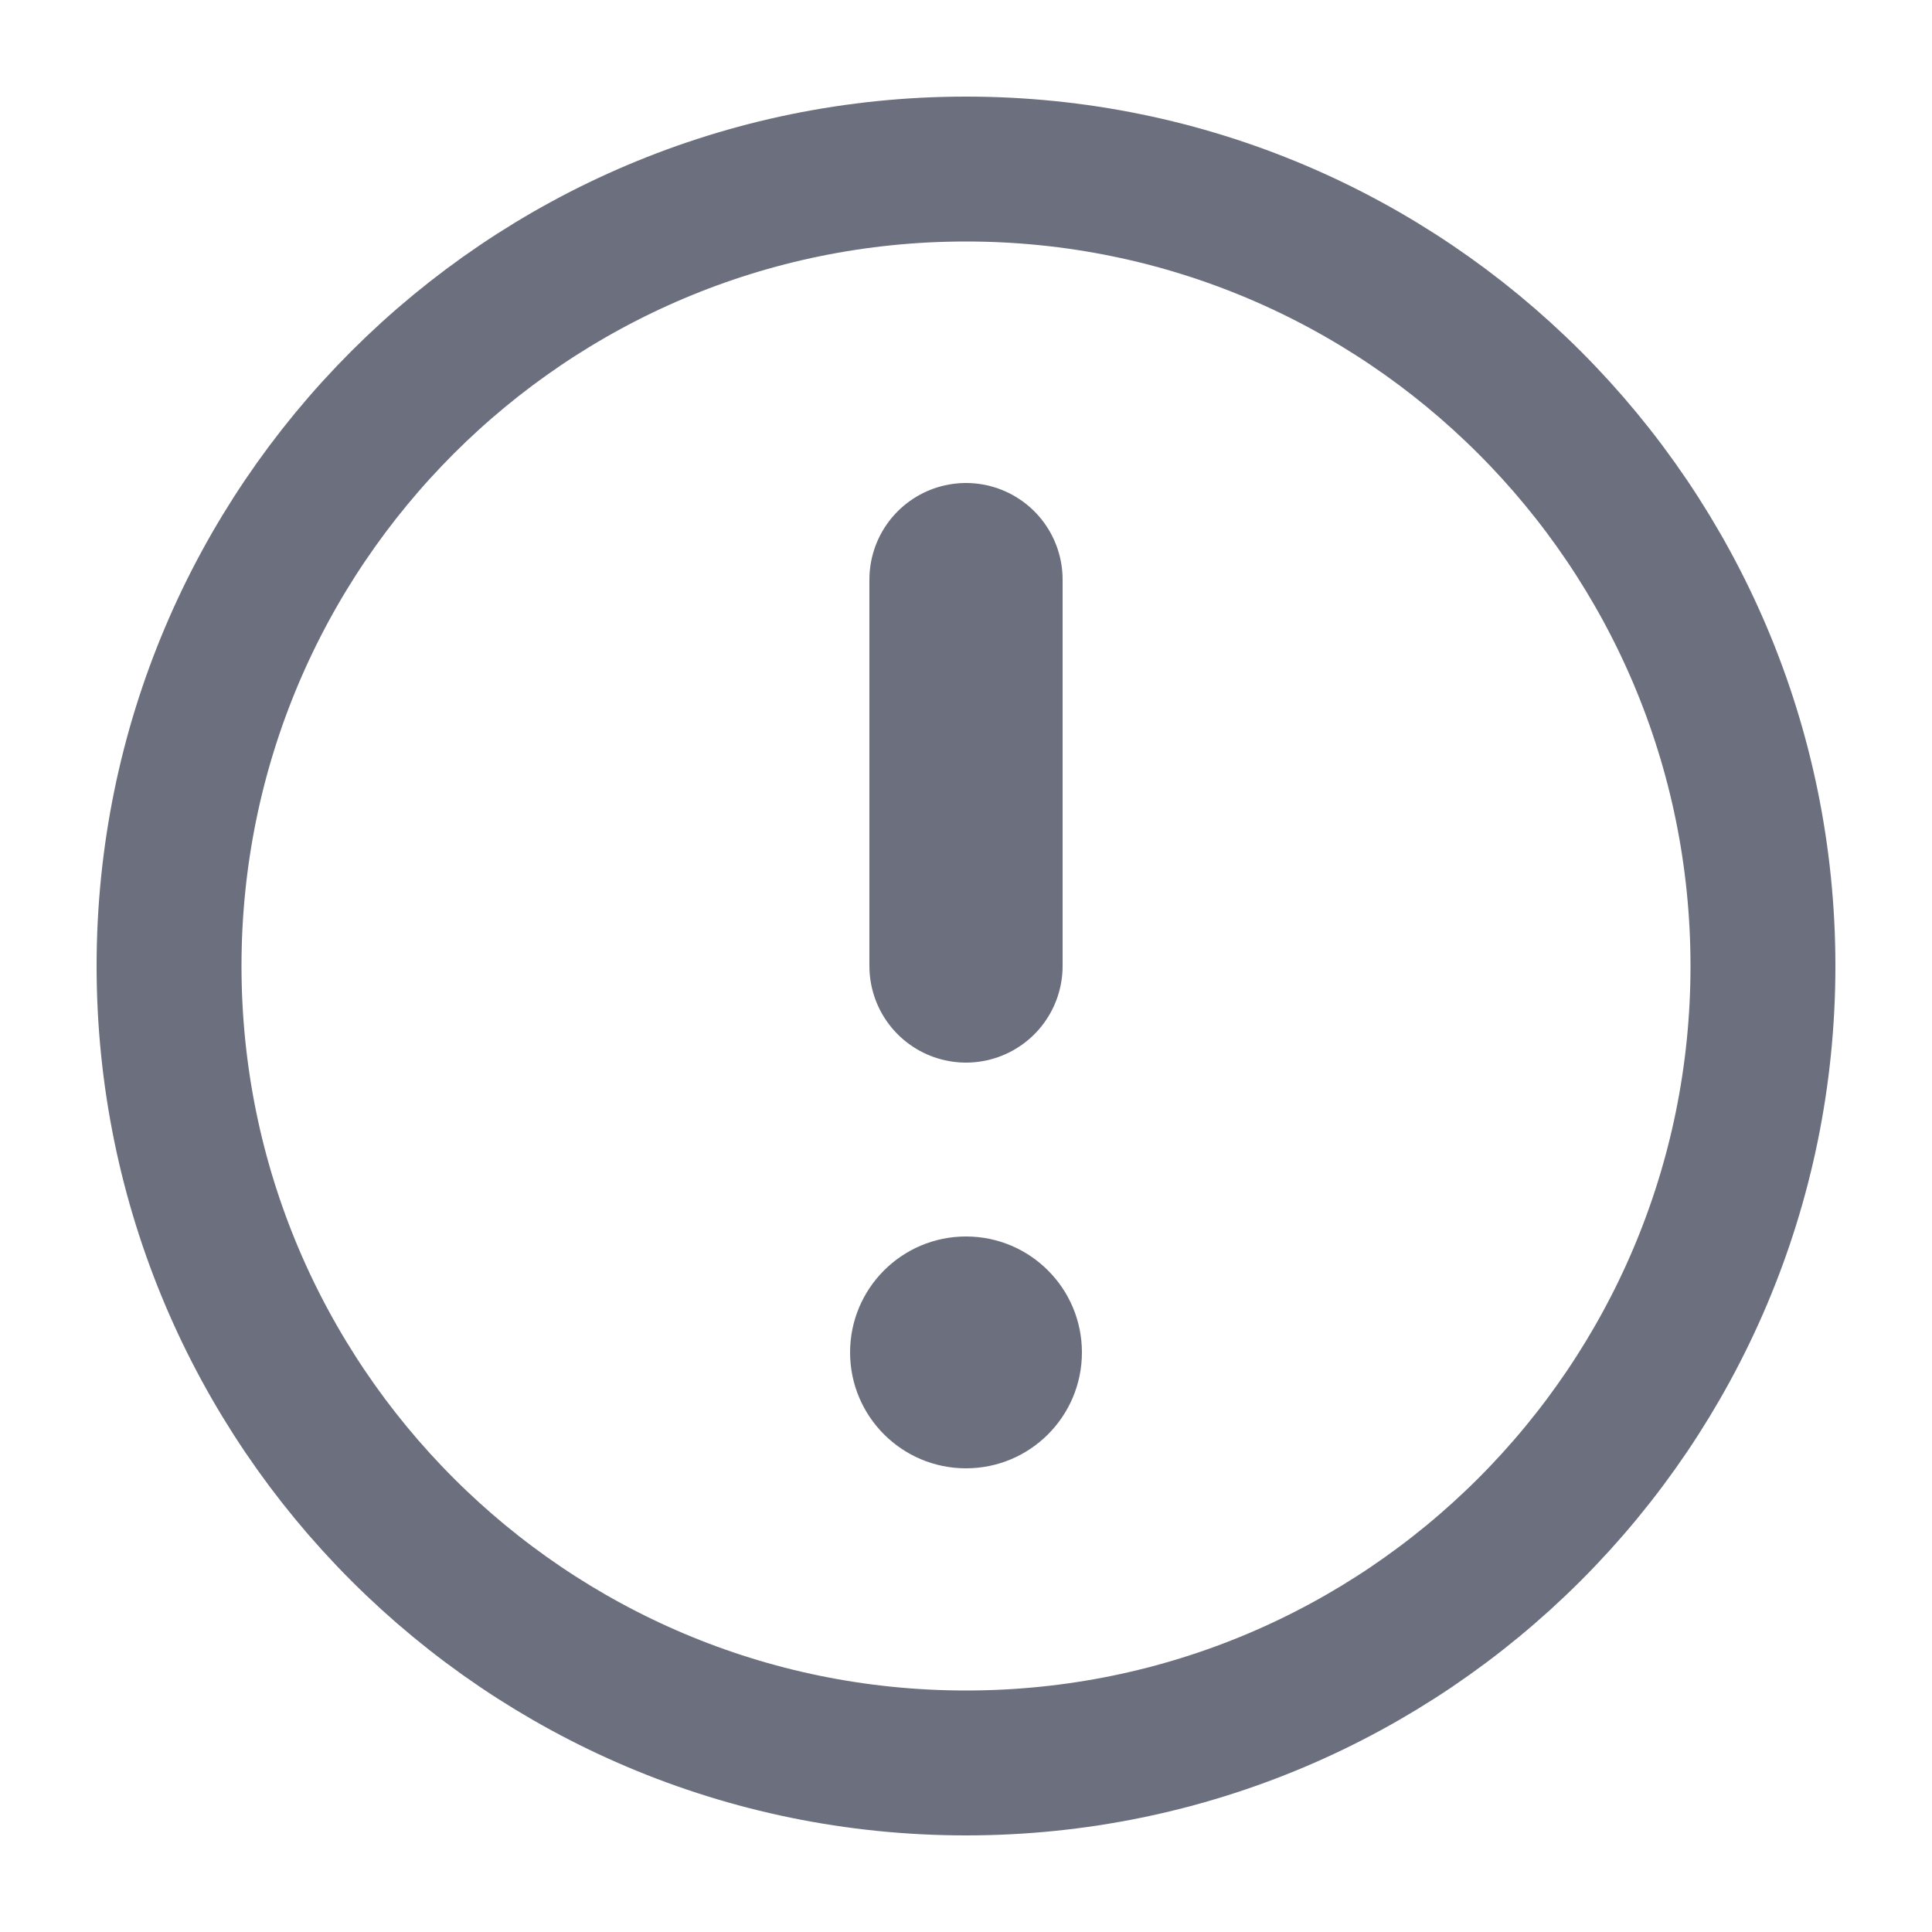
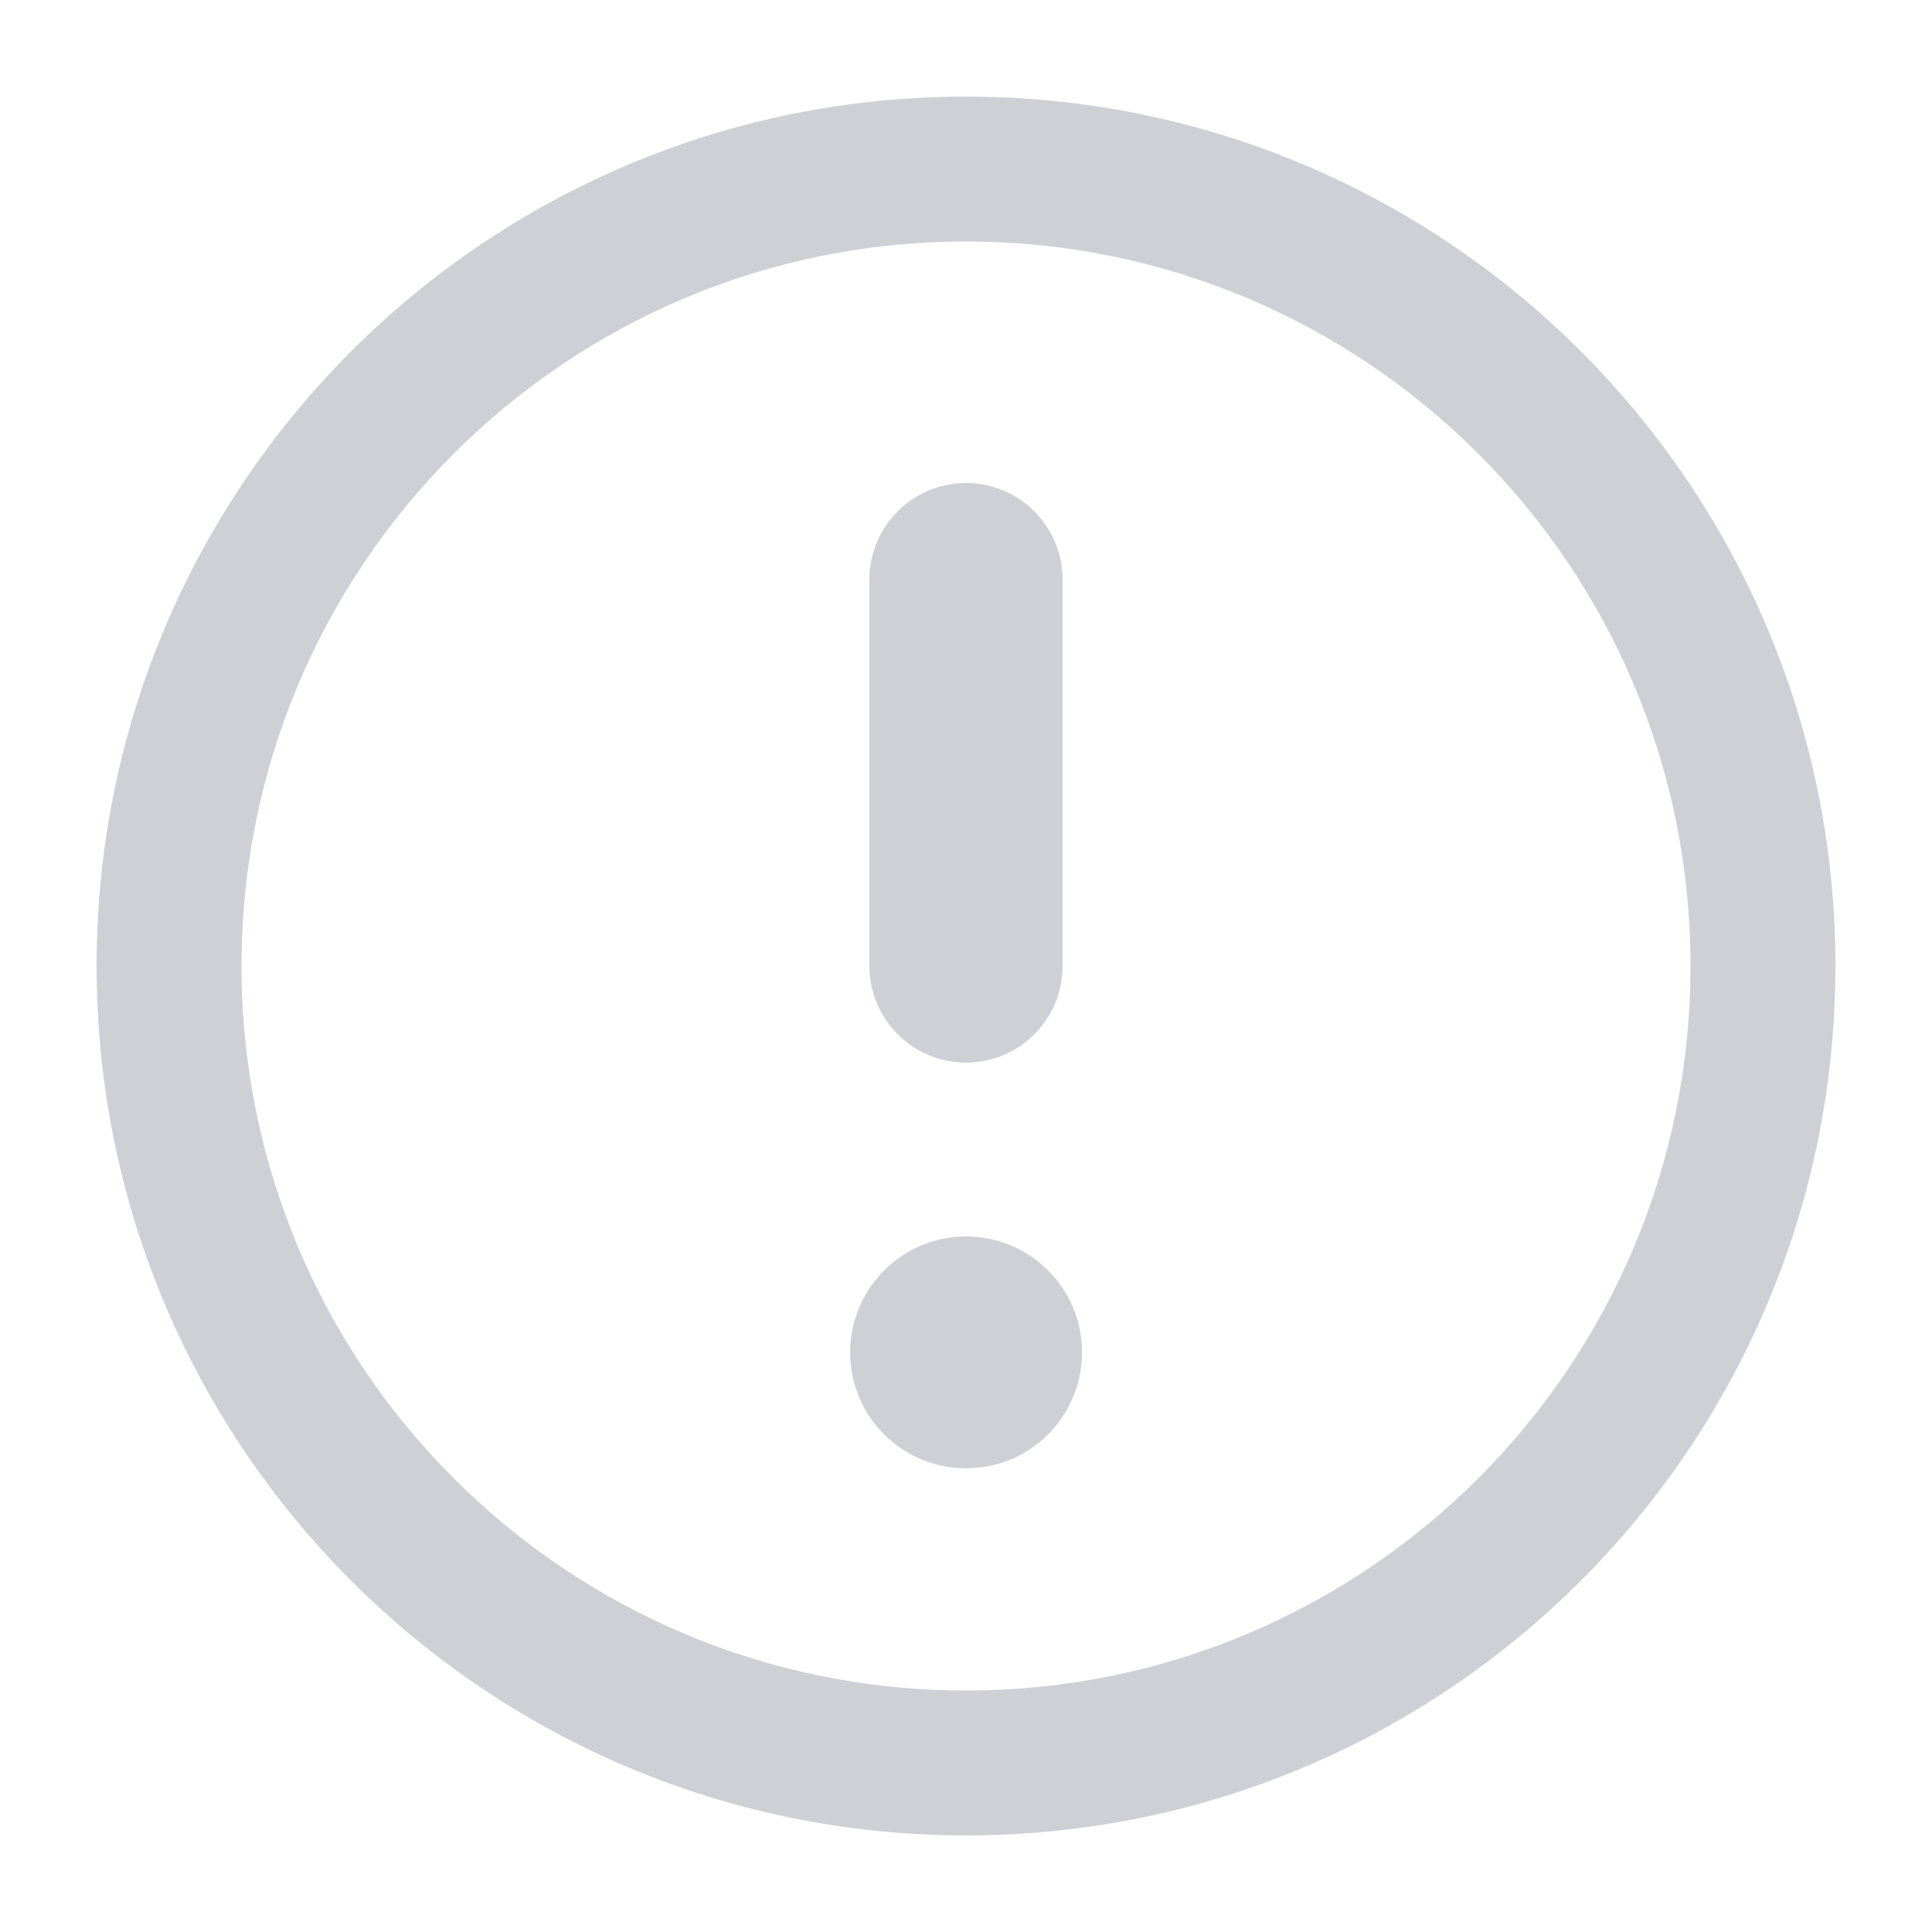
<svg xmlns="http://www.w3.org/2000/svg" width="20" height="20" viewBox="0 0 20 20" fill="none">
-   <path d="M10 18.25C14.556 18.25 18.25 14.556 18.25 10C18.25 5.444 14.556 1.75 10 1.75C5.444 1.75 1.75 5.444 1.75 10C1.75 14.556 5.444 18.25 10 18.25Z" stroke="#6C707E" stroke-width="1.5" />
-   <path d="M10 6V10" stroke="#6C707E" stroke-width="2" stroke-linecap="round" />
-   <path d="M10 15.2C10.663 15.2 11.2 14.663 11.2 14C11.2 13.337 10.663 12.8 10 12.8C9.337 12.8 8.8 13.337 8.8 14C8.8 14.663 9.337 15.2 10 15.2Z" fill="#6C707E" />
+   <path d="M10 1C14.971 1 19 5.029 19 10C19 14.971 14.971 19 10 19C5.029 19 1 14.971 1 10C1 5.029 5.029 1 10 1ZM10 2.5C5.858 2.5 2.5 5.858 2.5 10C2.5 14.142 5.858 17.5 10 17.5C14.142 17.5 17.5 14.142 17.5 10C17.5 5.858 14.142 2.5 10 2.5ZM10.001 12.8C10.664 12.8 11.201 13.337 11.201 14C11.201 14.663 10.664 15.2 10.001 15.2C9.338 15.2 8.801 14.663 8.801 14C8.801 13.337 9.338 12.8 10.001 12.8ZM10 5C10.552 5 11 5.448 11 6V10C11 10.552 10.552 11 10 11C9.448 11 9 10.552 9 10V6C9 5.448 9.448 5 10 5Z" fill="#CED0D6" />
</svg>
